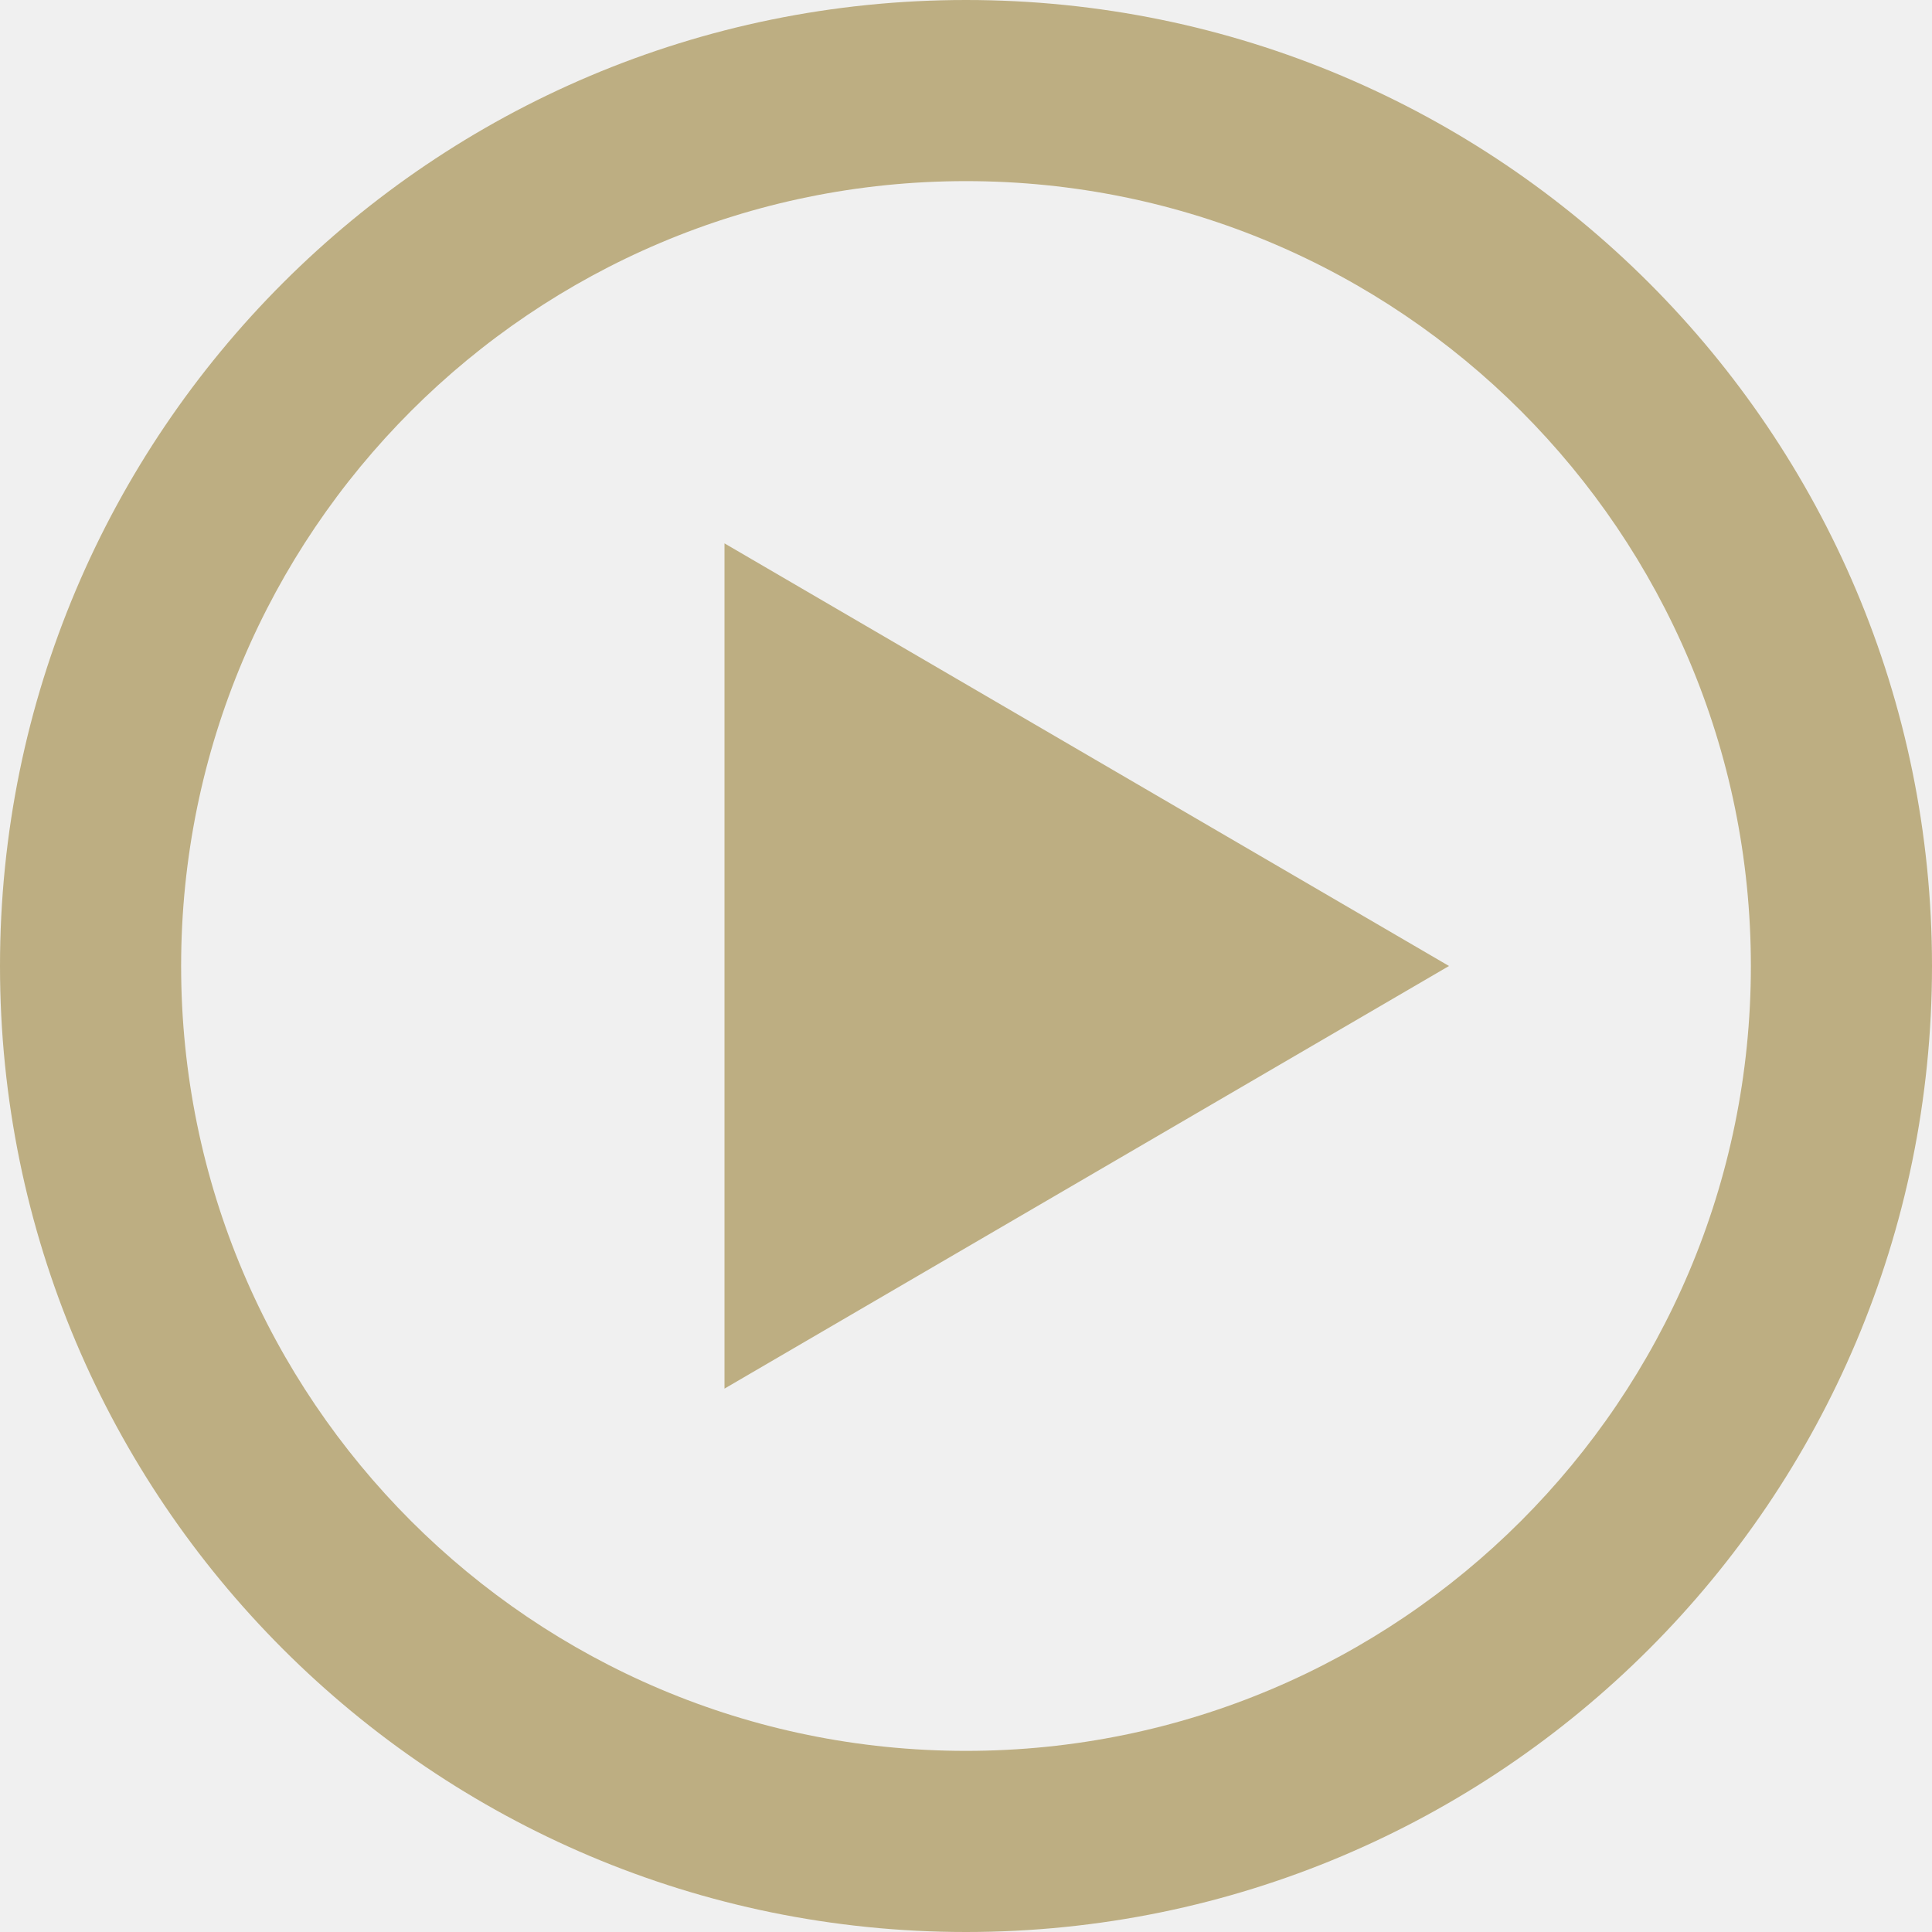
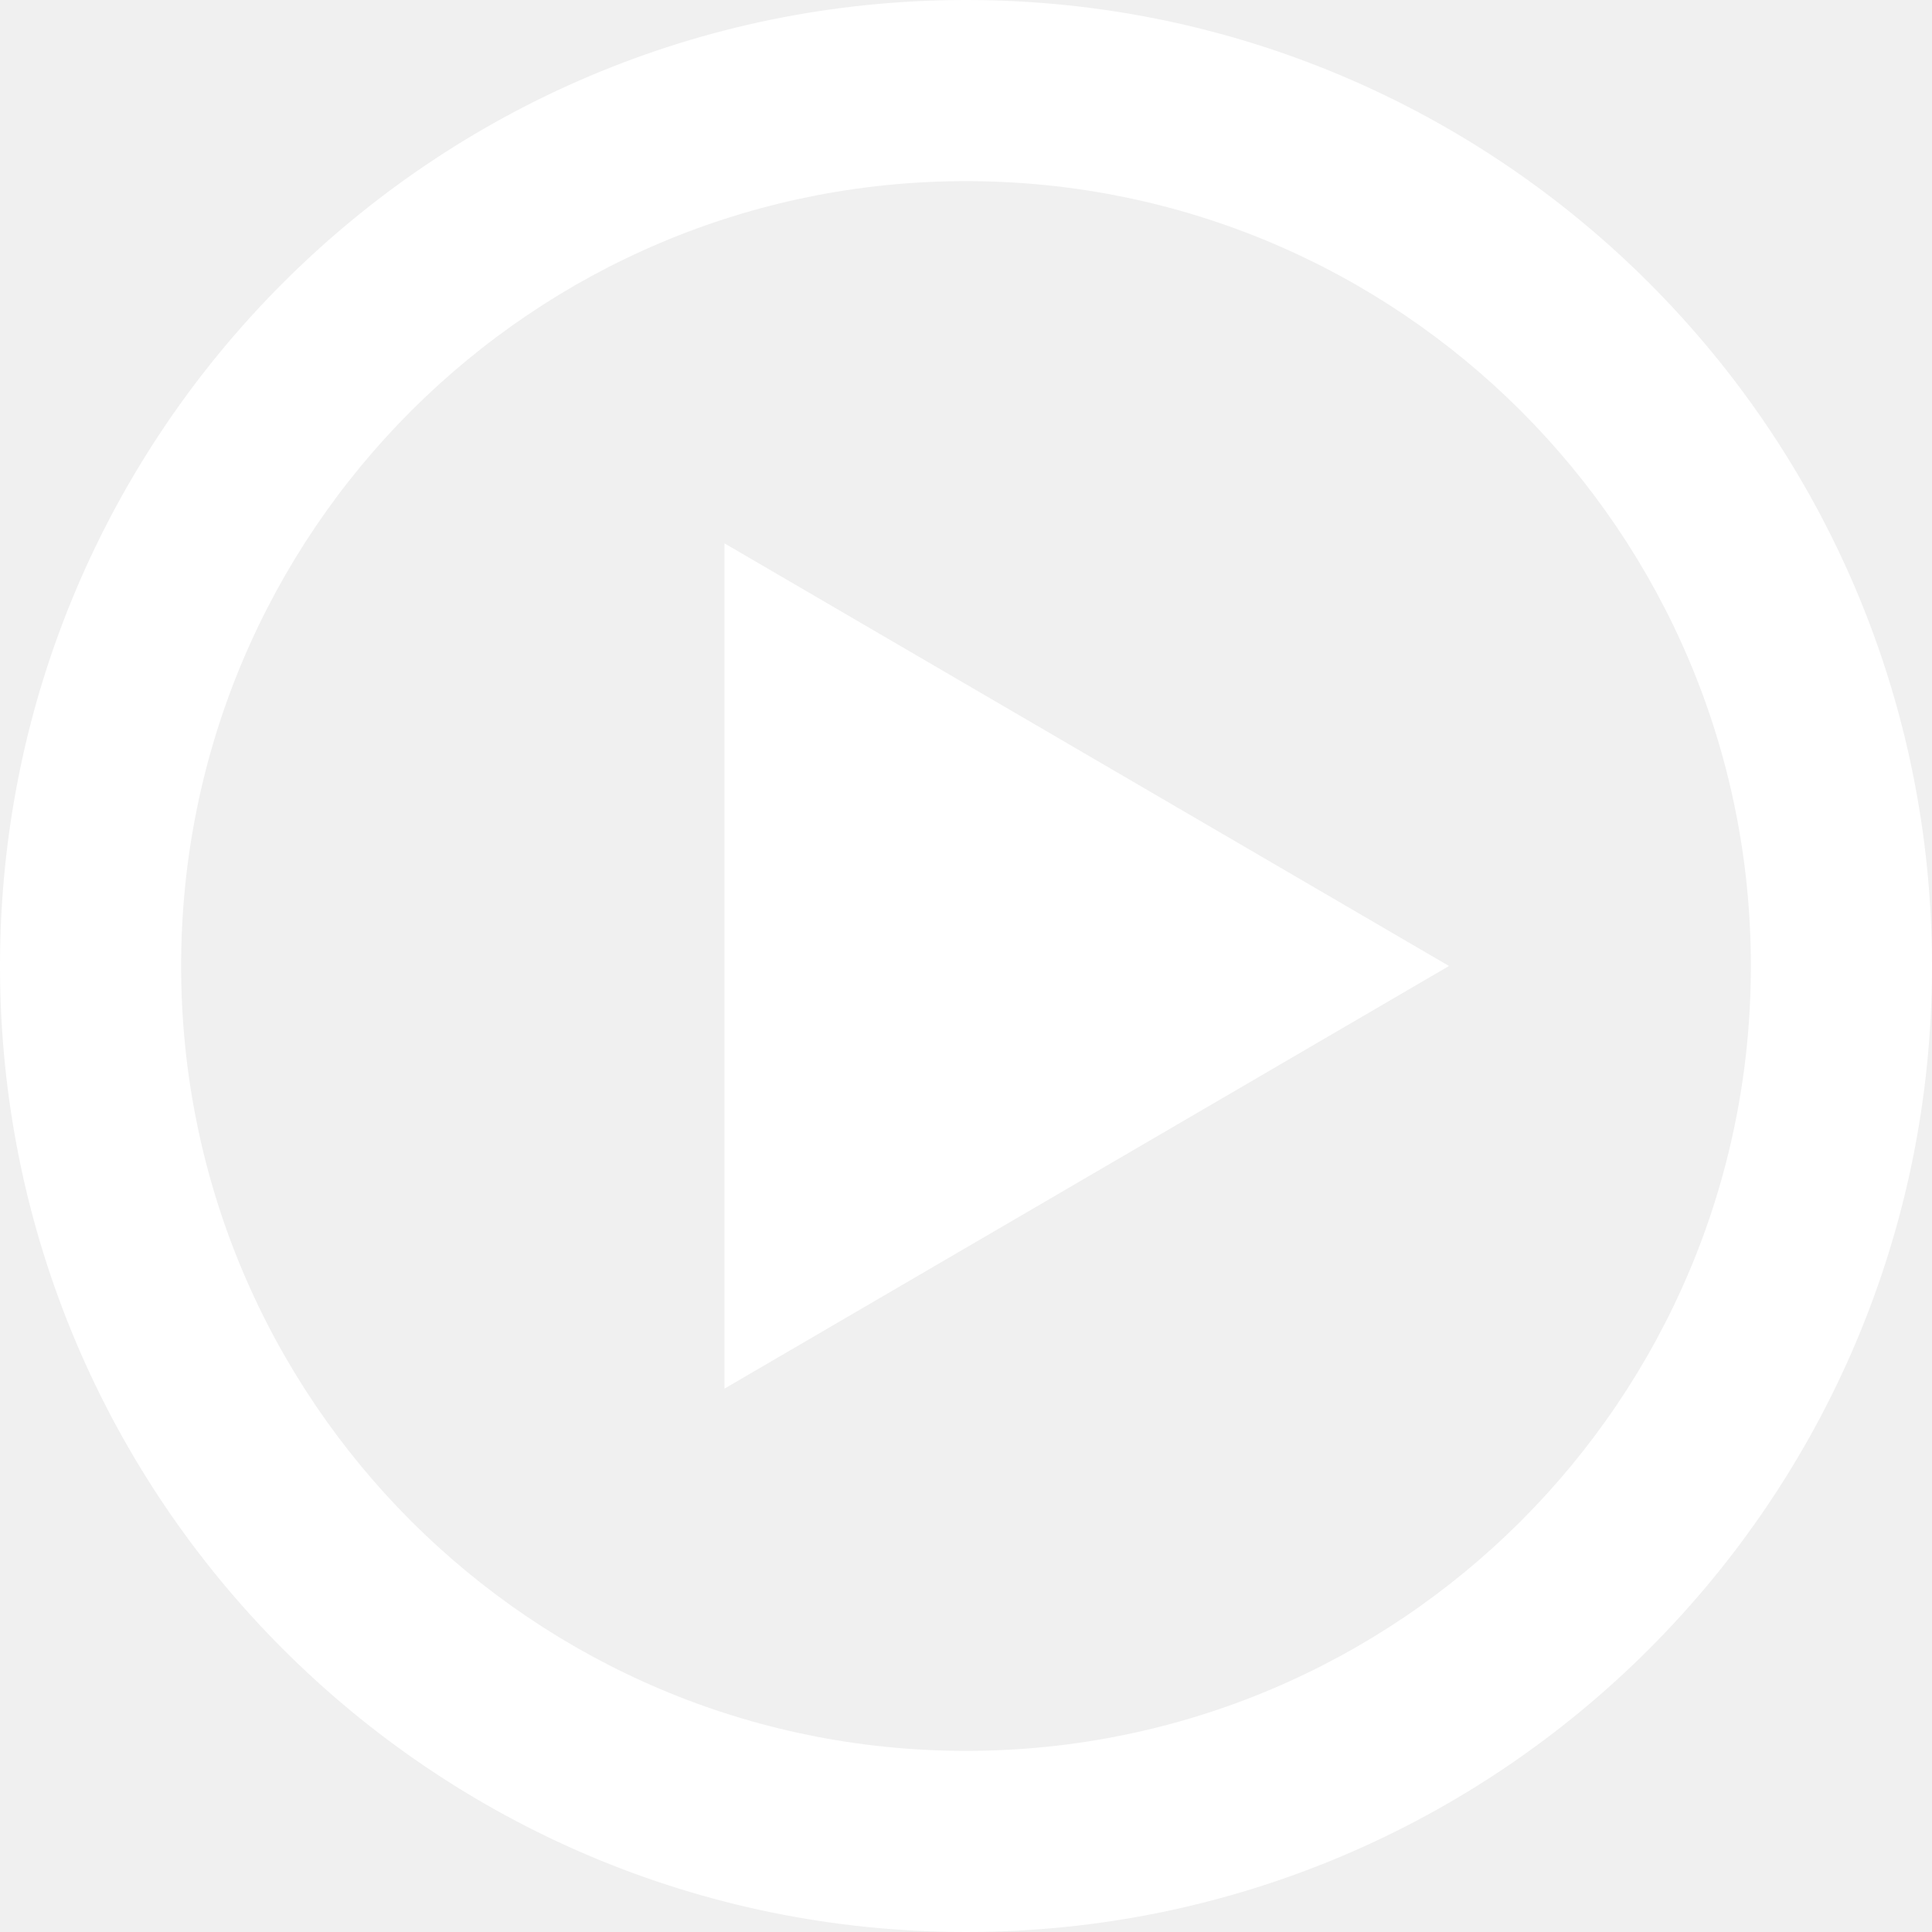
<svg xmlns="http://www.w3.org/2000/svg" version="1.1" width="64" height="64" viewBox="0 0 64 64">
-   <path fill="#bdae82" d="M32 0c-17.673 0-32 14.327-32 32s14.327 32 32 32 32-14.327 32-32-14.327-32-32-32zM32 58c-14.359 0-26-11.641-26-26s11.641-26 26-26 26 11.641 26 26-11.641 26-26 26zM24 18l24 14-24 14z" />
+   <path fill="#fff" d="M32 0c-17.673 0-32 14.327-32 32s14.327 32 32 32 32-14.327 32-32-14.327-32-32-32zM32 58c-14.359 0-26-11.641-26-26s11.641-26 26-26 26 11.641 26 26-11.641 26-26 26zM24 18l24 14-24 14z" />
</svg>
